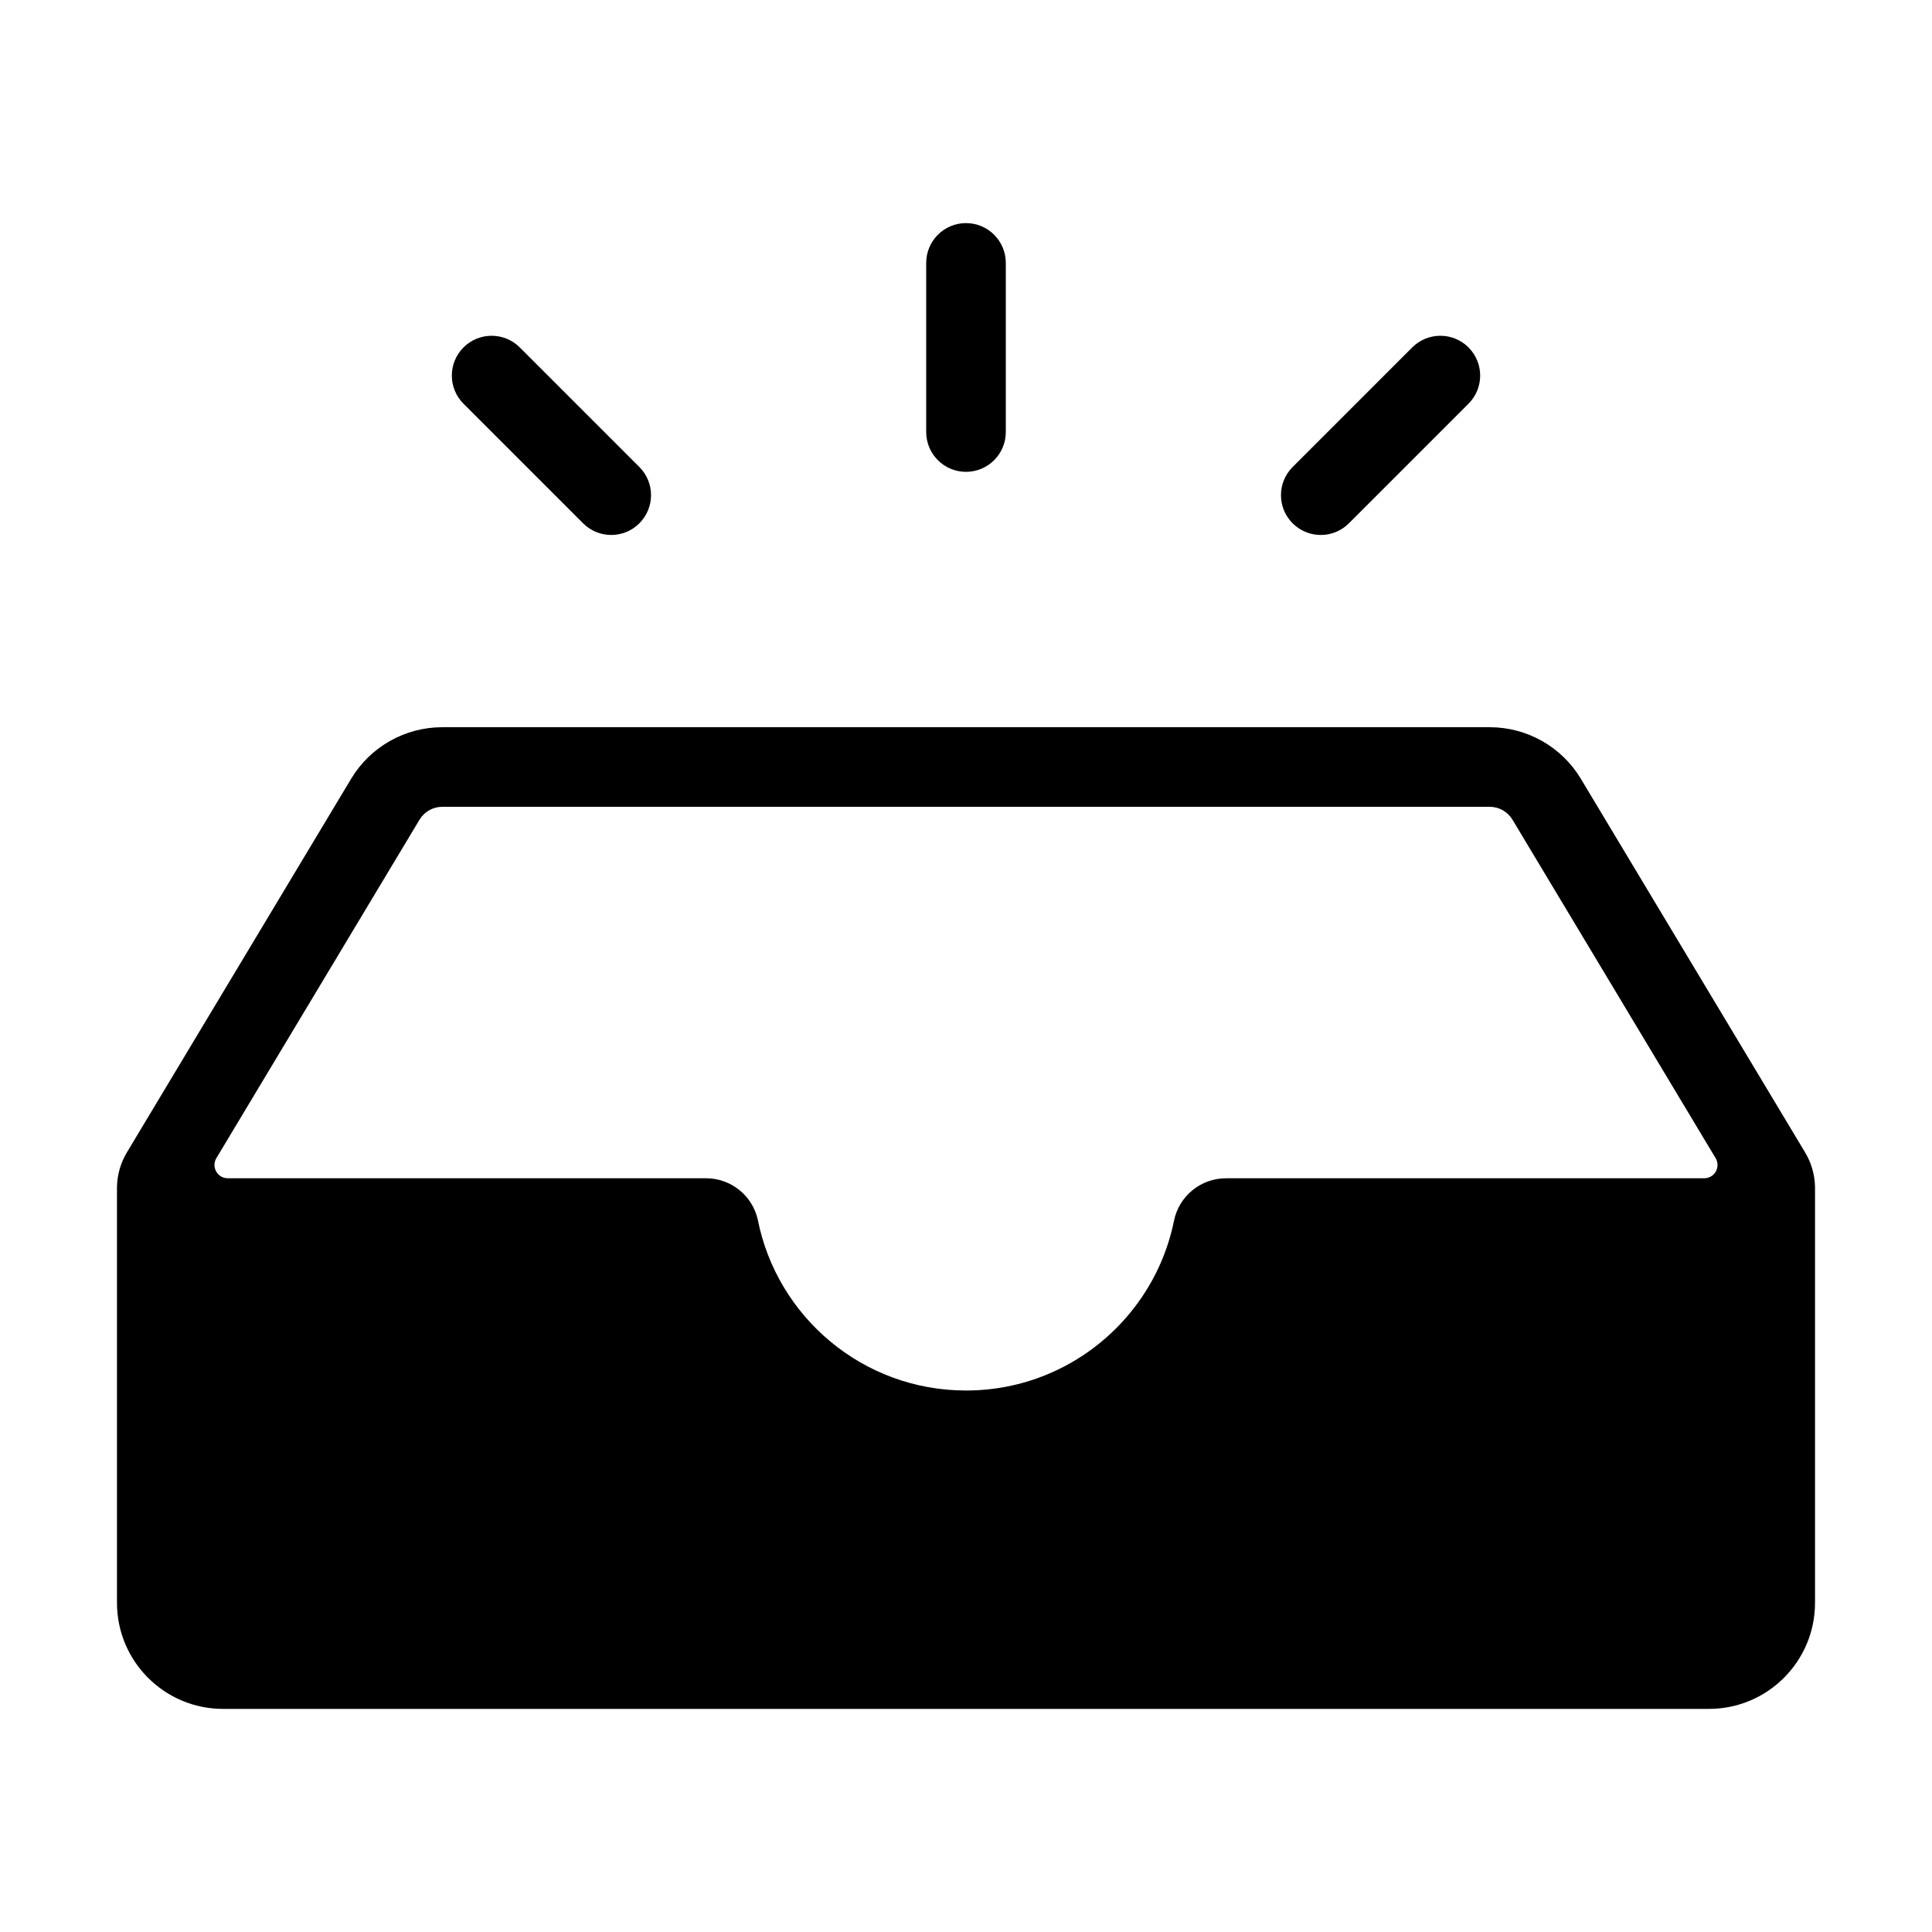
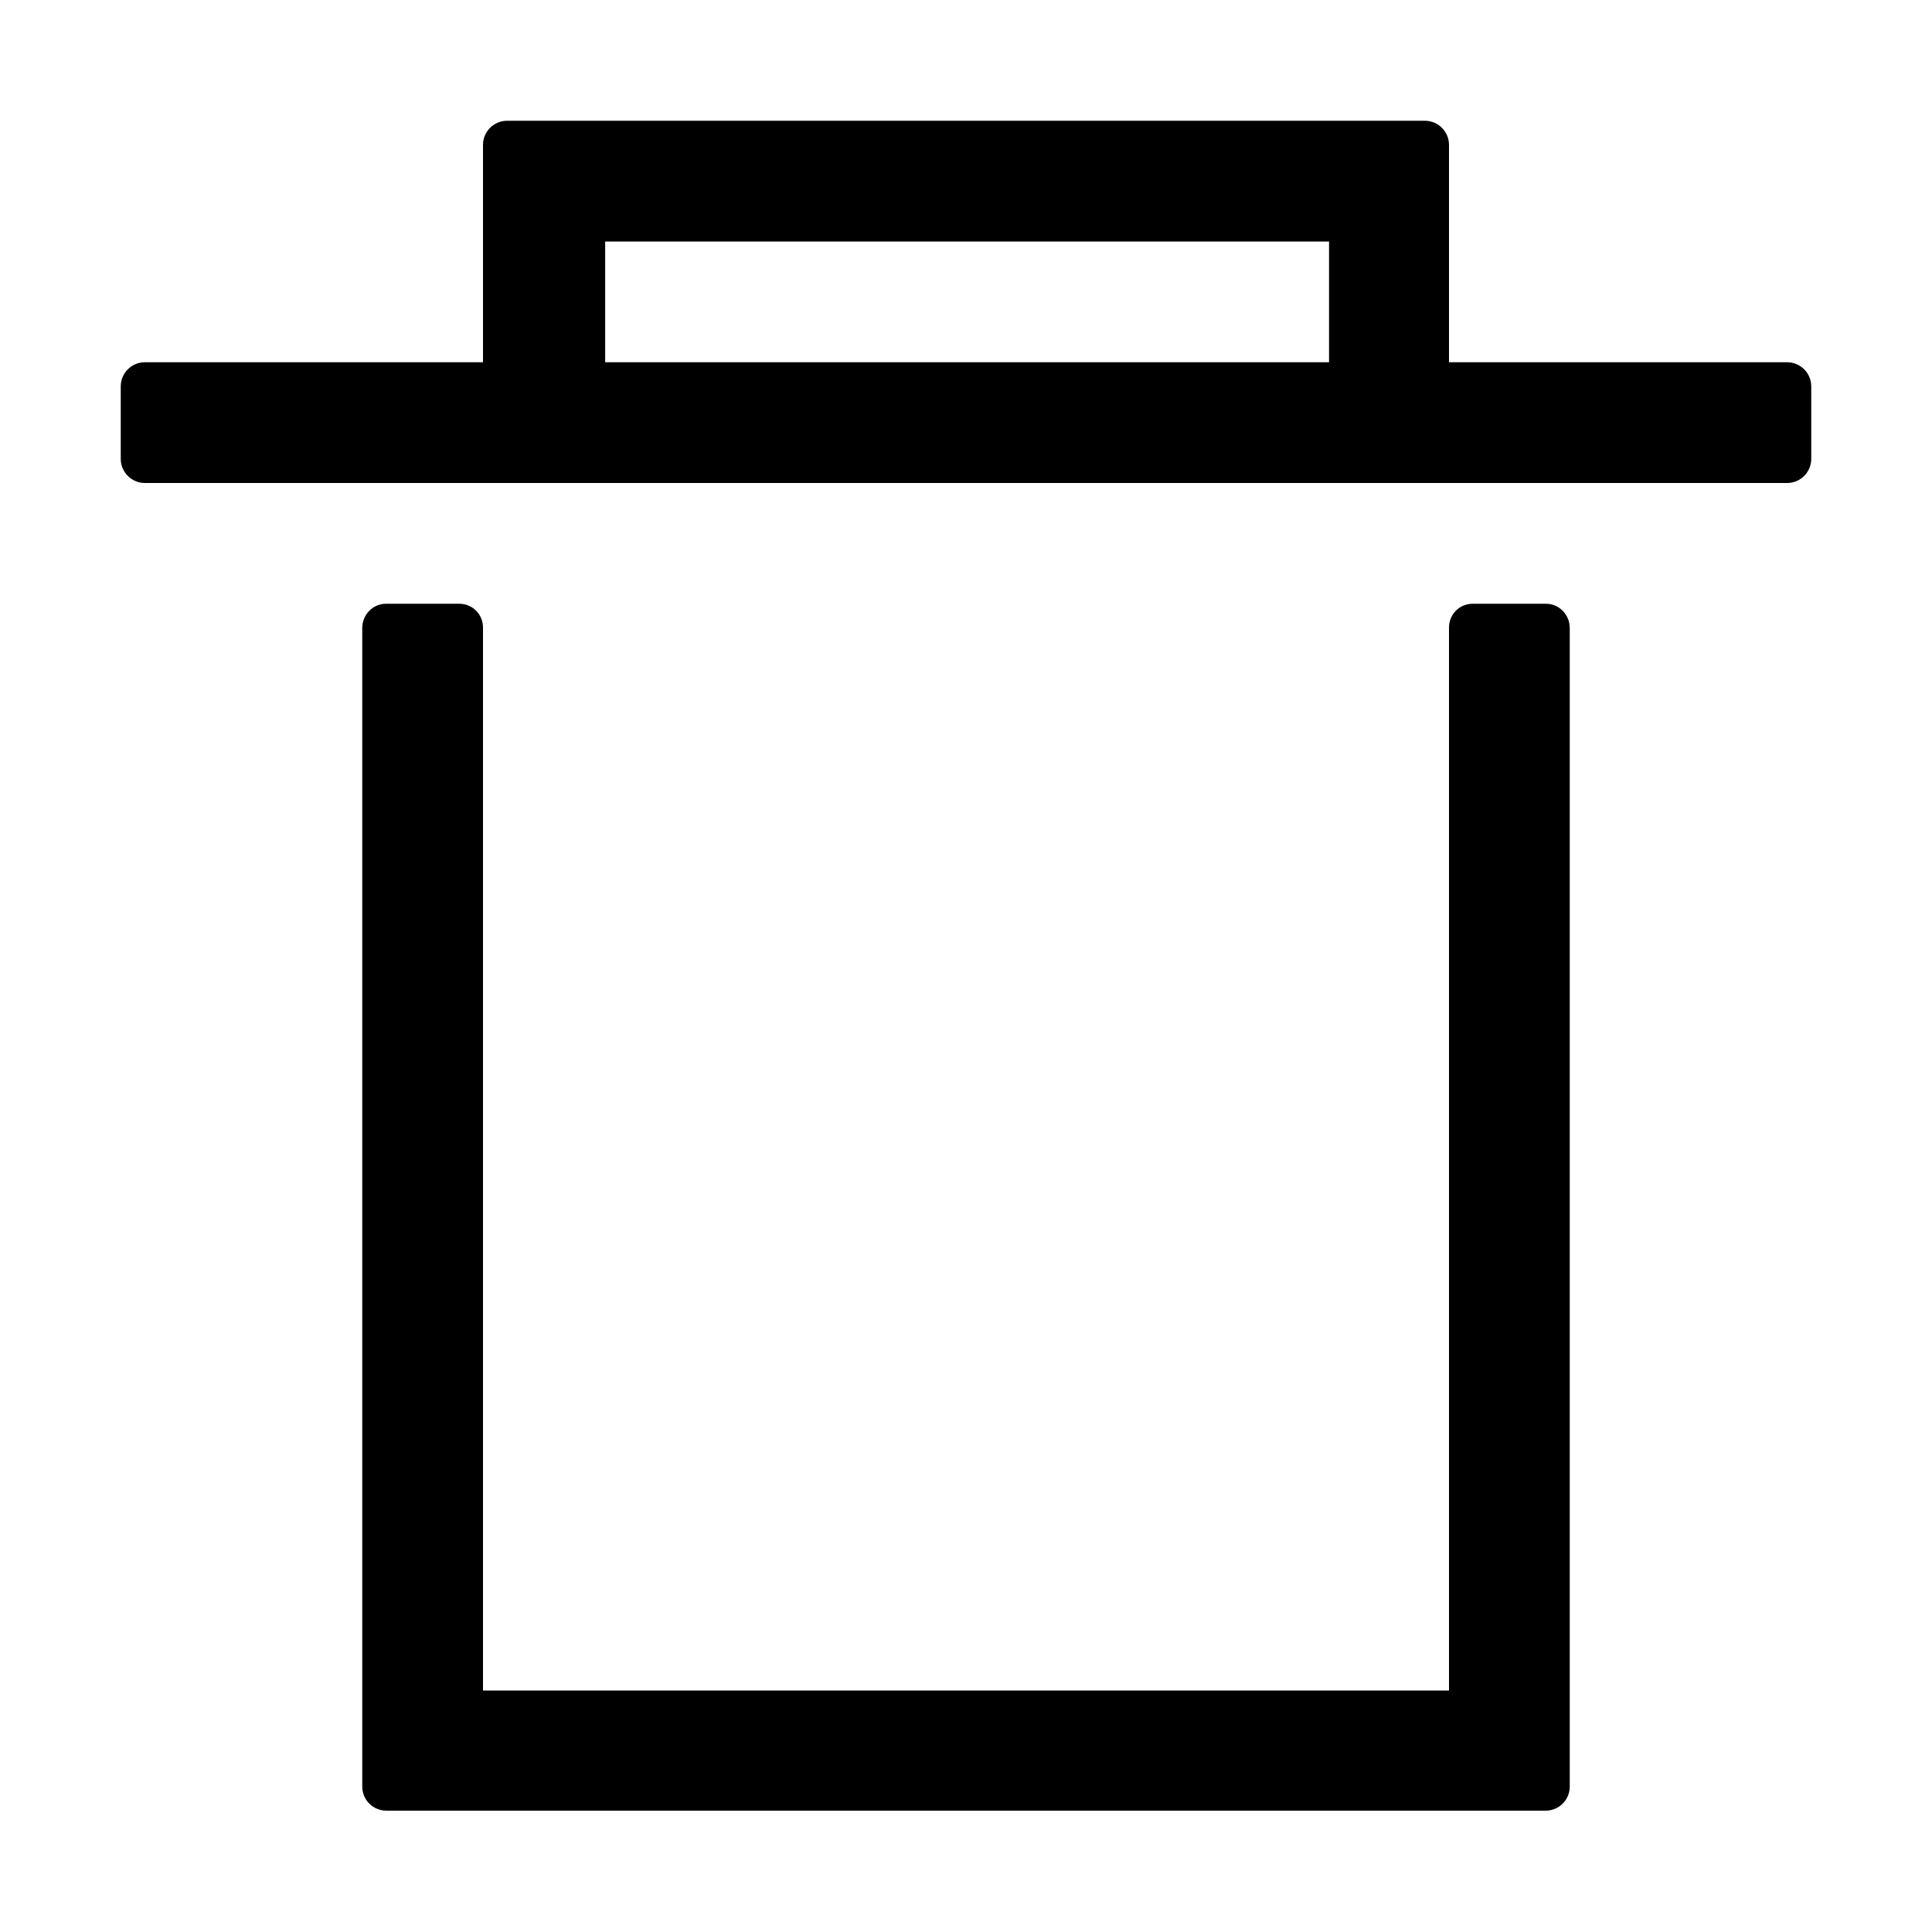
<svg viewBox="0 0 1024 1024" focusable="false">
-   <defs>
-     <style />
-   </defs>
-   <path d="M961.991 628.895h.01V849.5c0 31.066-25.184 56.25-56.25 56.25h-787.5C87.185 905.75 62 880.566 62 849.5V628.895h.01a36.879 36.879 0 0 1 5.25-18.1l118.856-198.028c10.175-16.954 28.515-27.33 48.307-27.33h555.149c19.792 0 38.131 10.376 48.307 27.33l118.856 198.027a36.718 36.718 0 0 1 5.255 18.1zm-312.198-4.38c.362 0 .724-.005 1.084-.015h252.416a7.031 7.031 0 0 0 6.028-10.65L801.65 434.458a14.084 14.084 0 0 0-12.077-6.833h-555.15a14.083 14.083 0 0 0-12.076 6.833L114.675 613.85a7.031 7.031 0 0 0 6.029 10.65h253.505c13.108 0 24.435 9.047 27.39 21.739C411.727 697.968 457.307 737 512.002 737c37.814 0 71.271-18.657 91.668-47.268a111.935 111.935 0 0 0 18.56-42.63c2.632-13.134 14.168-22.588 27.564-22.588zM512.001 118.25c11.65 0 21.094 9.444 21.094 21.094v89.648c0 11.65-9.444 21.094-21.094 21.094s-21.094-9.444-21.094-21.094v-89.648c0-11.65 9.444-21.094 21.094-21.094zm266.341 65.892c8.237 8.238 8.237 21.593 0 29.831l-63.391 63.392c-8.238 8.237-21.594 8.237-29.831 0-8.238-8.238-8.238-21.594 0-29.831l63.391-63.392c8.237-8.238 21.593-8.238 29.831 0zm-532.682 0c8.238-8.238 21.594-8.238 29.832 0l63.39 63.392c8.238 8.237 8.238 21.593 0 29.83-8.237 8.238-21.593 8.238-29.831 0l-63.391-63.39c-8.237-8.239-8.237-21.594 0-29.832z" />
+   <path fill-rule="evenodd" d="M256 192V76.8c0-7.07 5.73-12.8 12.8-12.8h486.4c7.072 0 12.8 5.73 12.8 12.8V192h179.2c7.072 0 12.8 5.73 12.8 12.8v38.4c0 7.07-5.728 12.8-12.8 12.8H76.8c-7.07 0-12.8-5.73-12.8-12.8v-38.4c0-7.07 5.73-12.8 12.8-12.8H256Zm64.749 0h383.673v-64H320.75v64ZM204.8 959.693h614.4c7.072 0 12.8-5.69 12.8-12.755V332.893c0-7.068-5.562-12.893-12.634-12.893h-38.732c-7.072 0-12.634 5.562-12.634 12.631V896H256V332.631c0-7.069-5.563-12.631-12.632-12.631h-38.736c-7.07 0-12.632 5.825-12.632 12.893v614.045c0 7.065 5.73 12.755 12.8 12.755Z" />
</svg>
